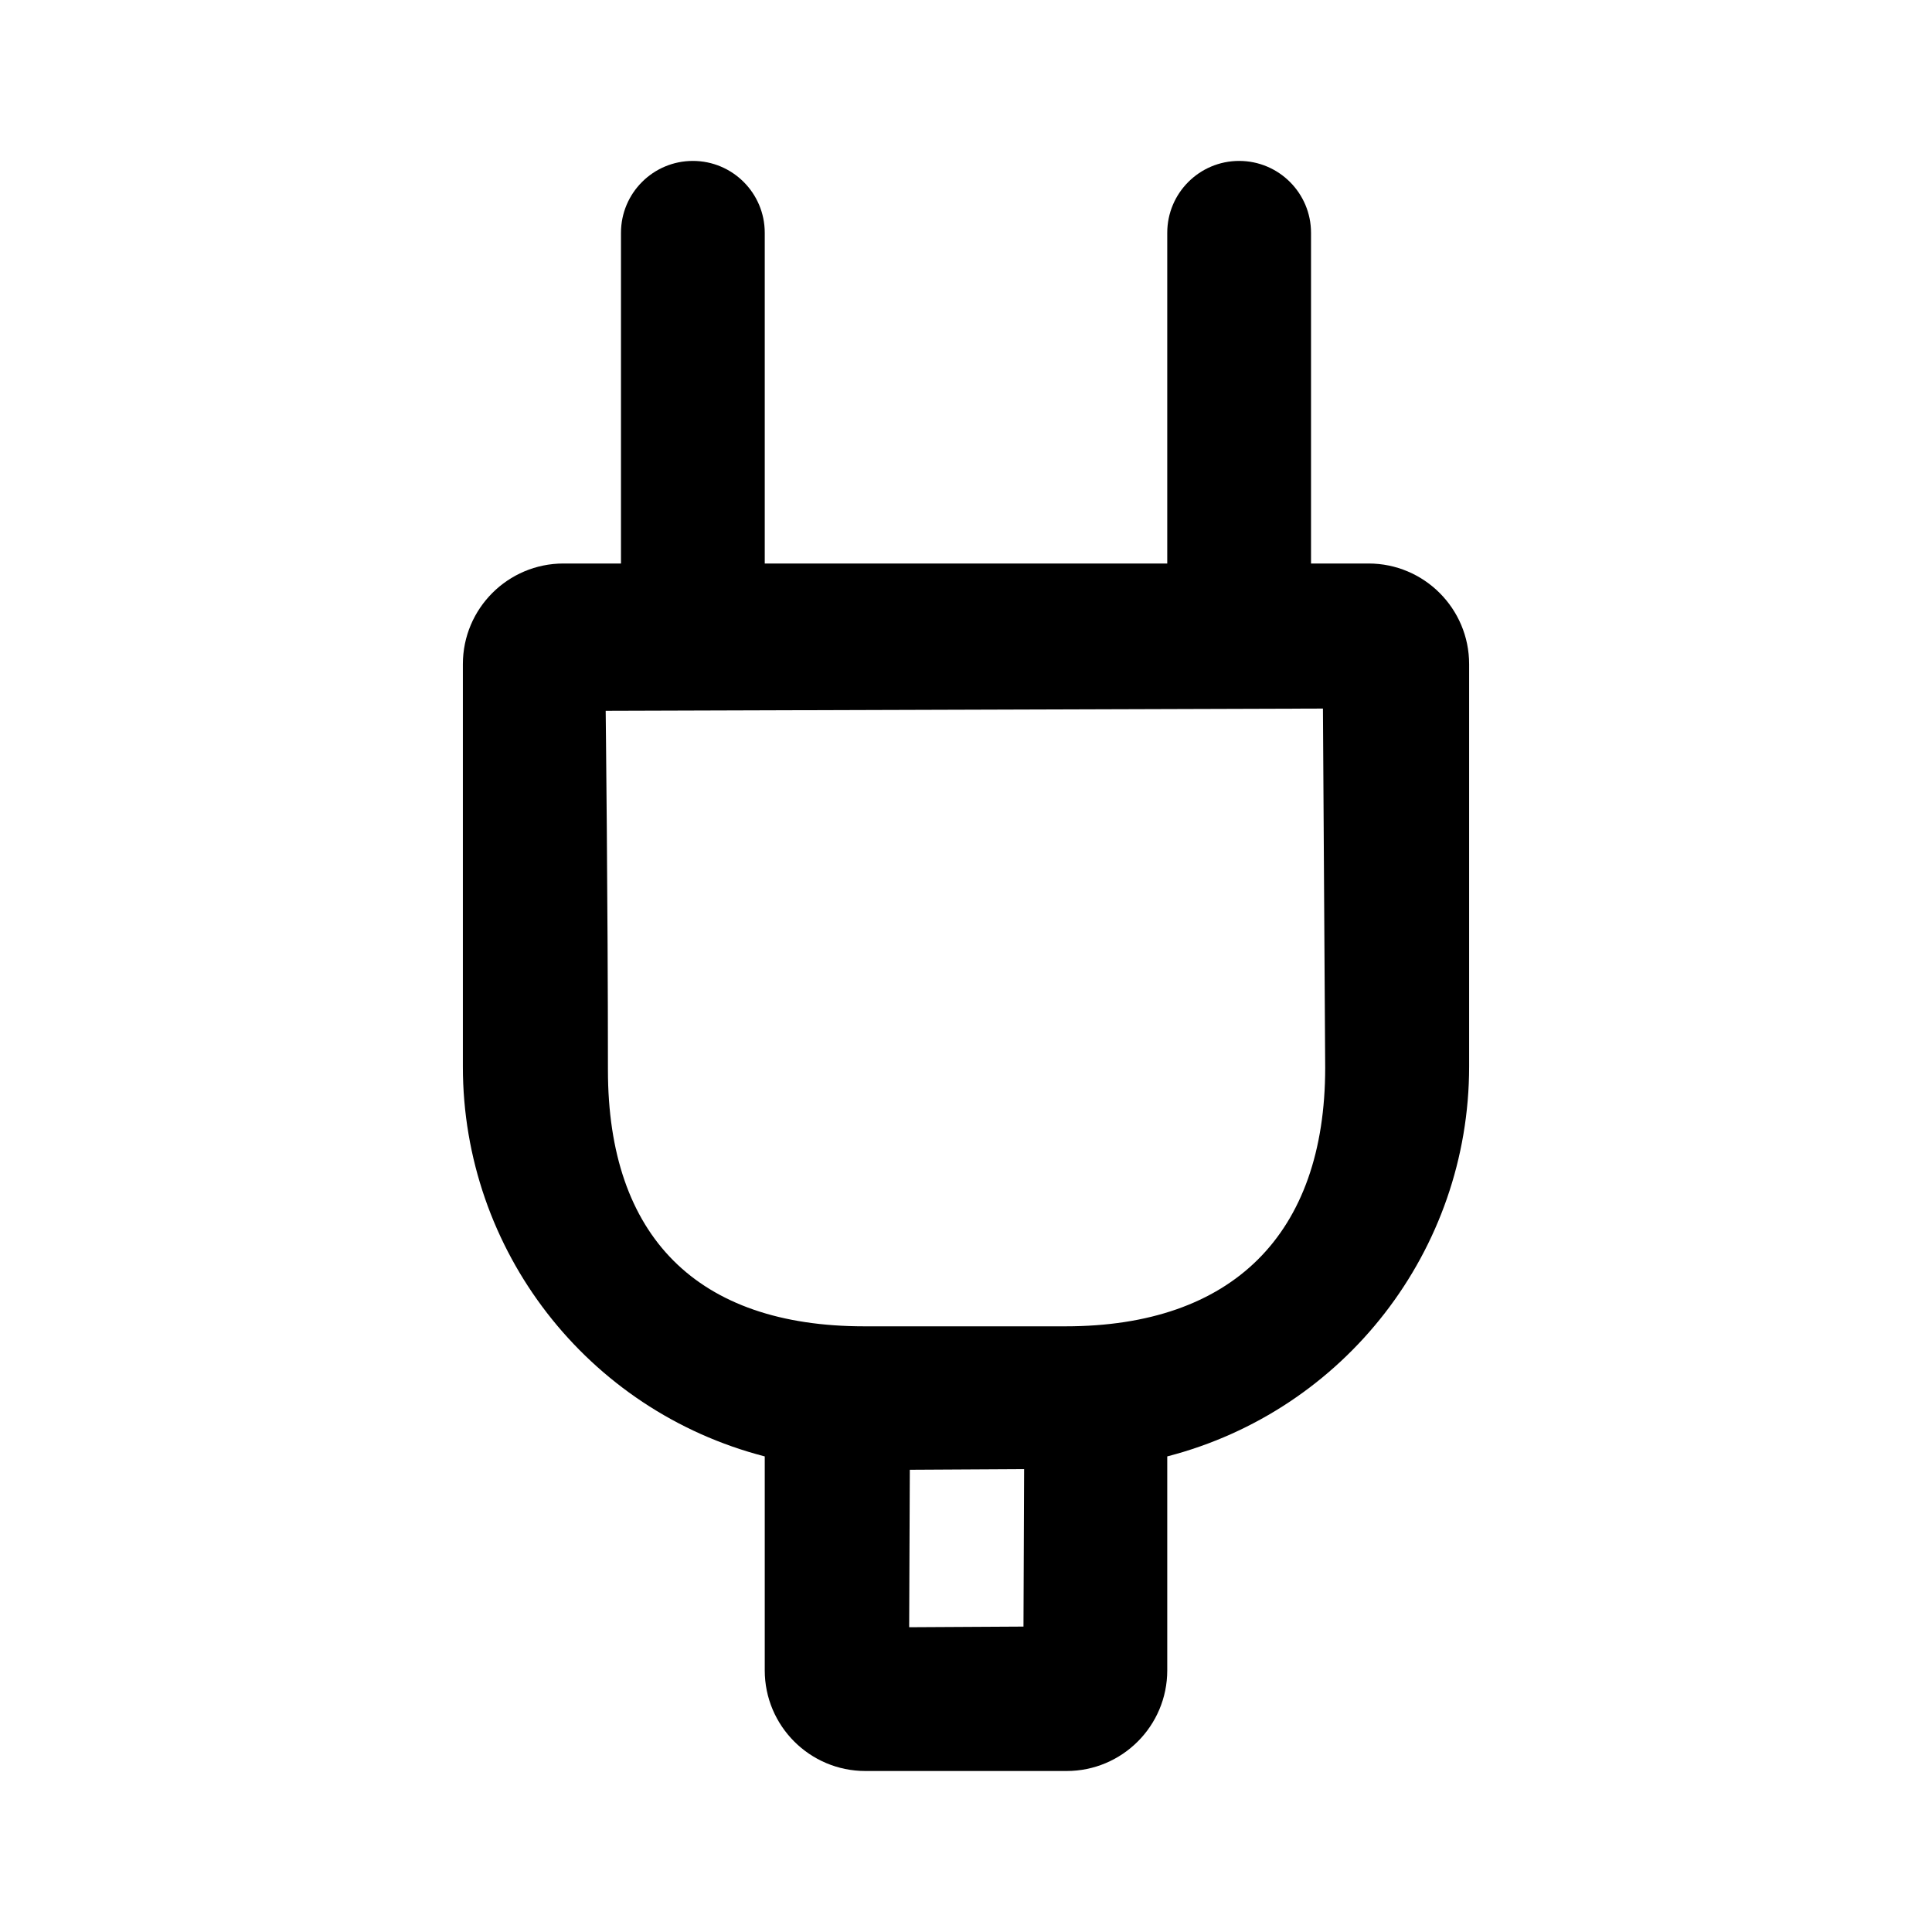
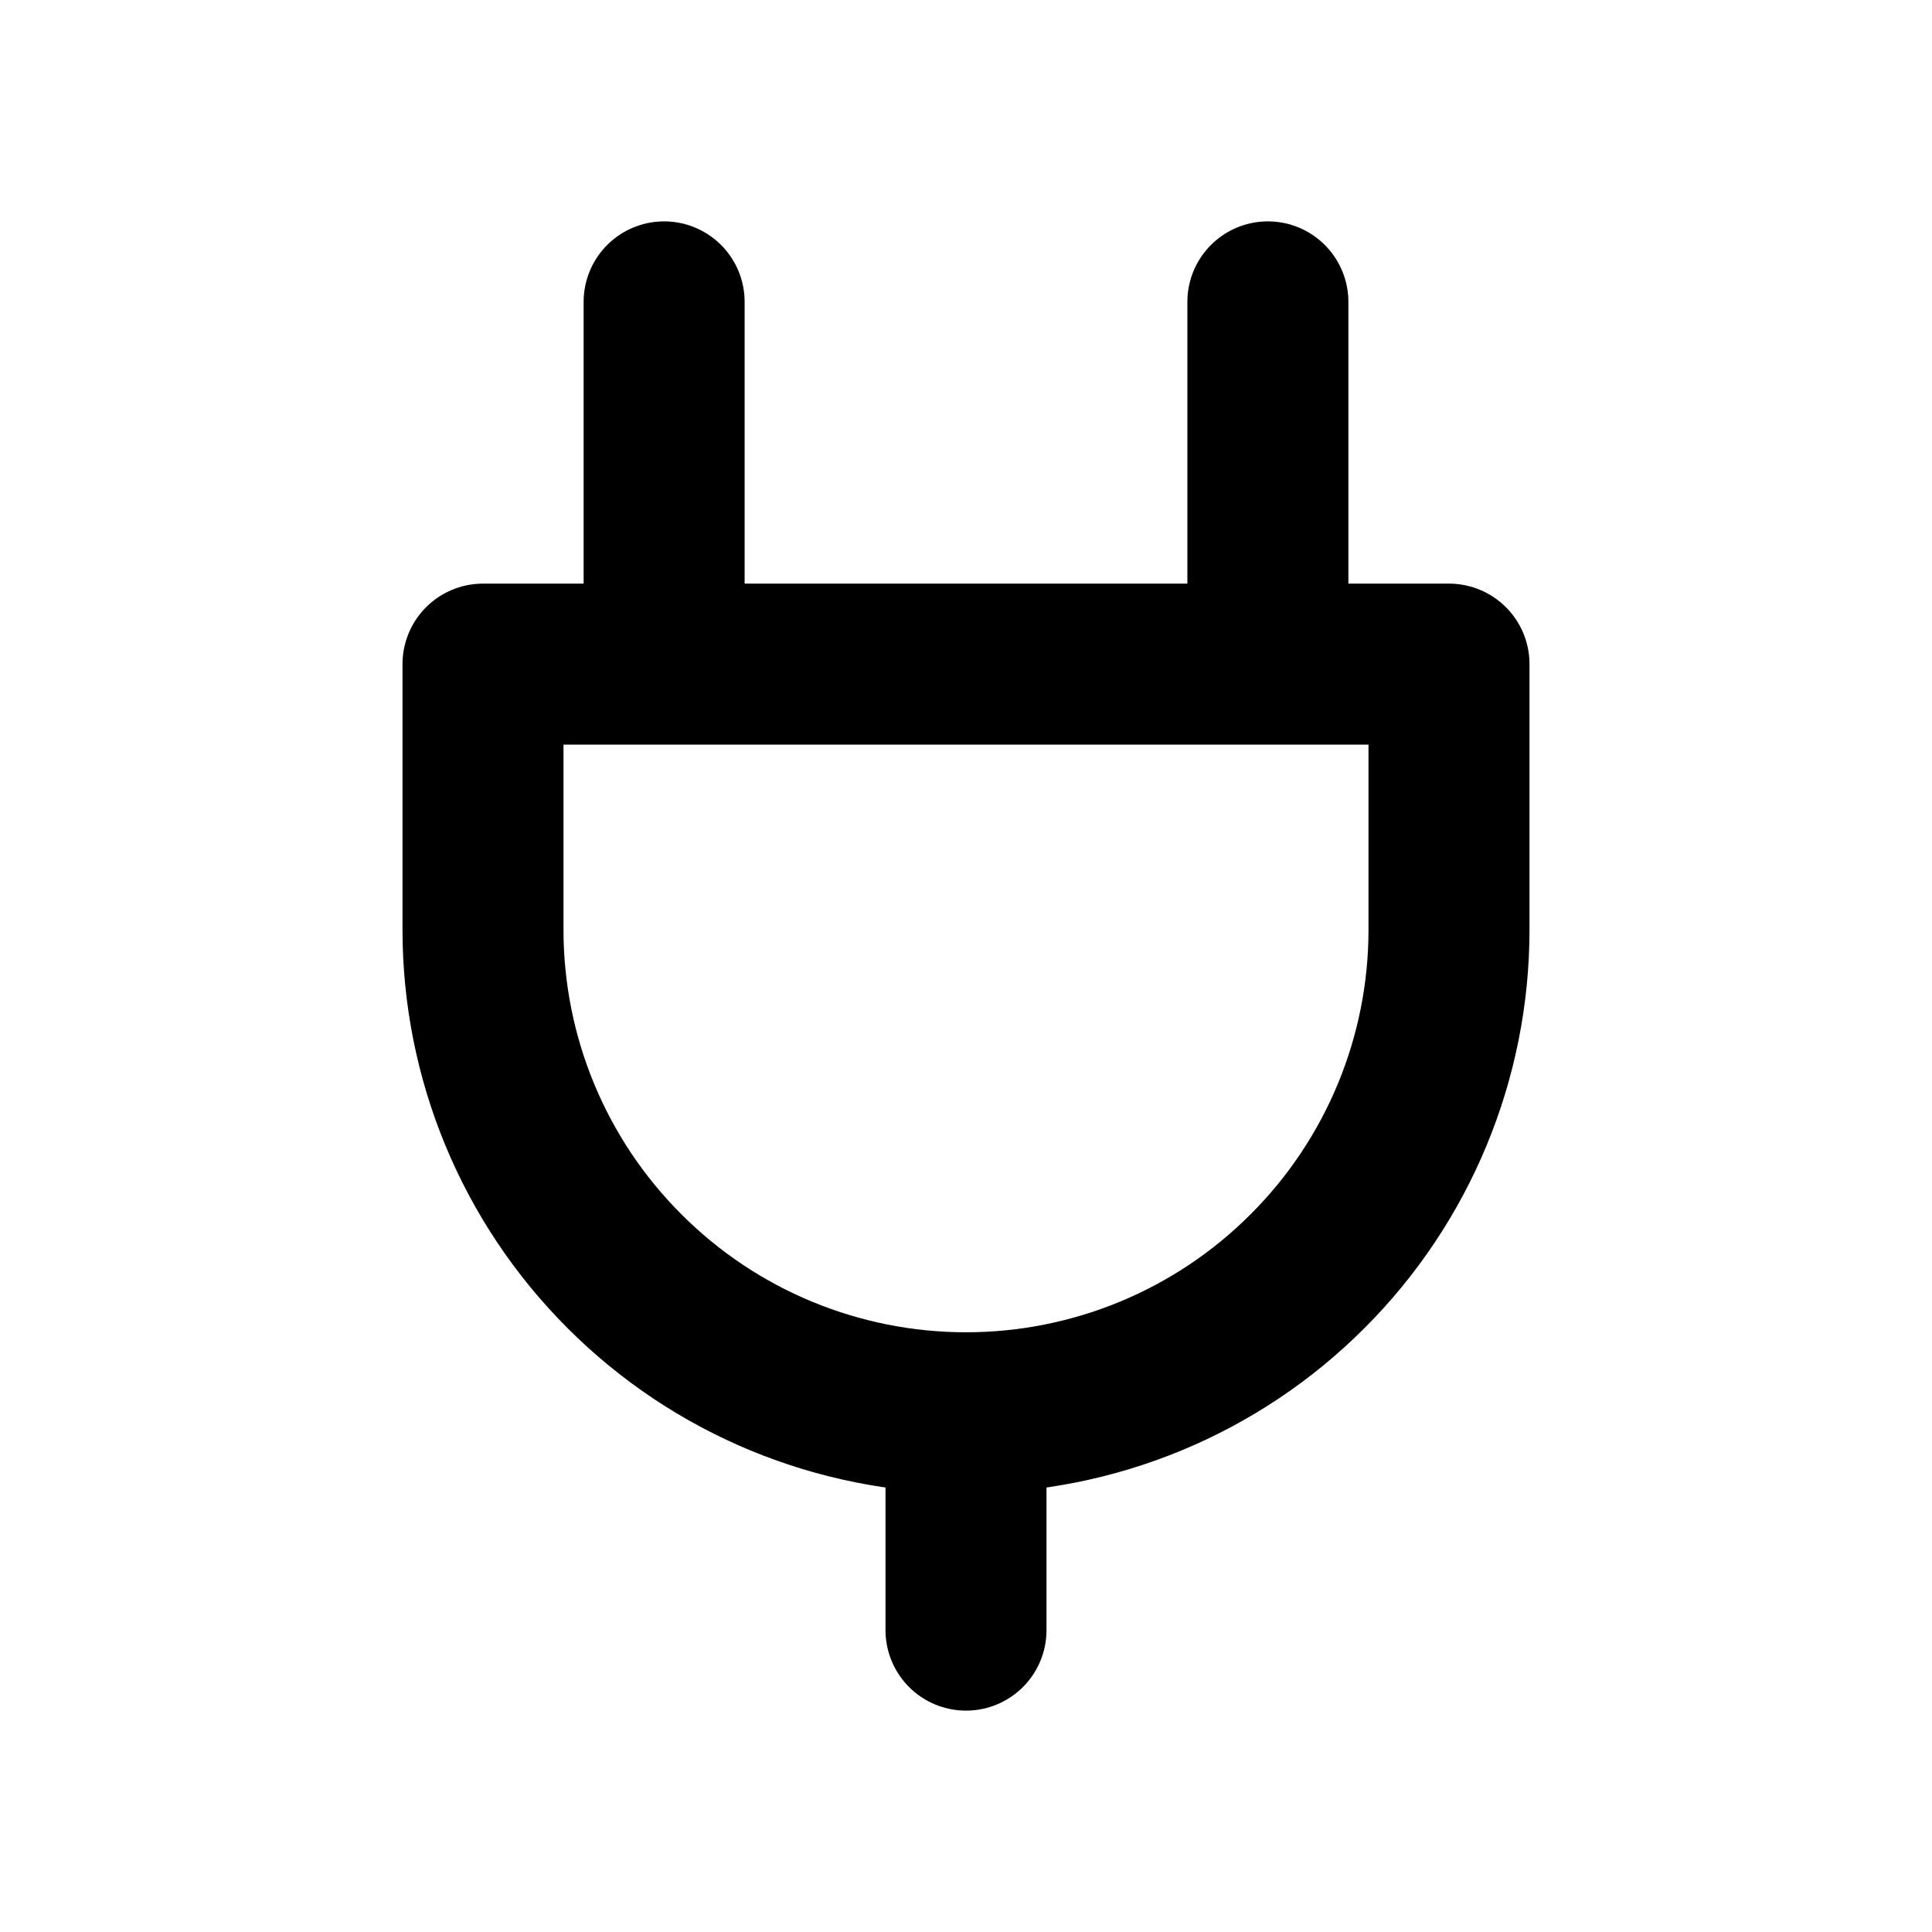
- <svg xmlns="http://www.w3.org/2000/svg" width="12" height="12" fill="currentColor" viewBox="0 0 12 12">
-   <path fill-rule="evenodd" d="M3.762 4.415s.014 1.196.014 2.231c0 1.036.556 1.592 1.592 1.592h1.25c1.035 0 1.613-.57 1.613-1.606l-.014-2.231-4.455.014Zm-.887 2.21A2.5 2.5 0 0 0 4.75 9.046v1.329c0 .345.28.625.625.625h1.25c.345 0 .625-.28.625-.625V9.046a2.501 2.501 0 0 0 1.875-2.421v-2.5A.625.625 0 0 0 8.5 3.5h-.357V1.446a.446.446 0 0 0-.893 0V3.5h-2.5V1.446a.446.446 0 1 0-.893 0V3.5H3.5a.625.625 0 0 0-.625.625v2.5Zm2.776 2.504-.004.978.71-.004.004-.978-.71.004Z" clip-rule="evenodd" />
+ <svg xmlns="http://www.w3.org/2000/svg" width="12" height="12" fill="none" viewBox="0 0 12 12">
+   <path d="M4.125 1.875V4.125M4.125 4.125H3V5.775C3 6.571 3.316 7.334 3.879 7.896C4.441 8.459 5.204 8.775 6 8.775M4.125 4.125H7.875M7.875 1.875V4.125M7.875 4.125H9V5.775C9 6.571 8.684 7.334 8.121 7.896C7.559 8.459 6.796 8.775 6 8.775M6 8.775V10.125" stroke-linecap="round" stroke-linejoin="round" stroke="currentColor" />
</svg>
